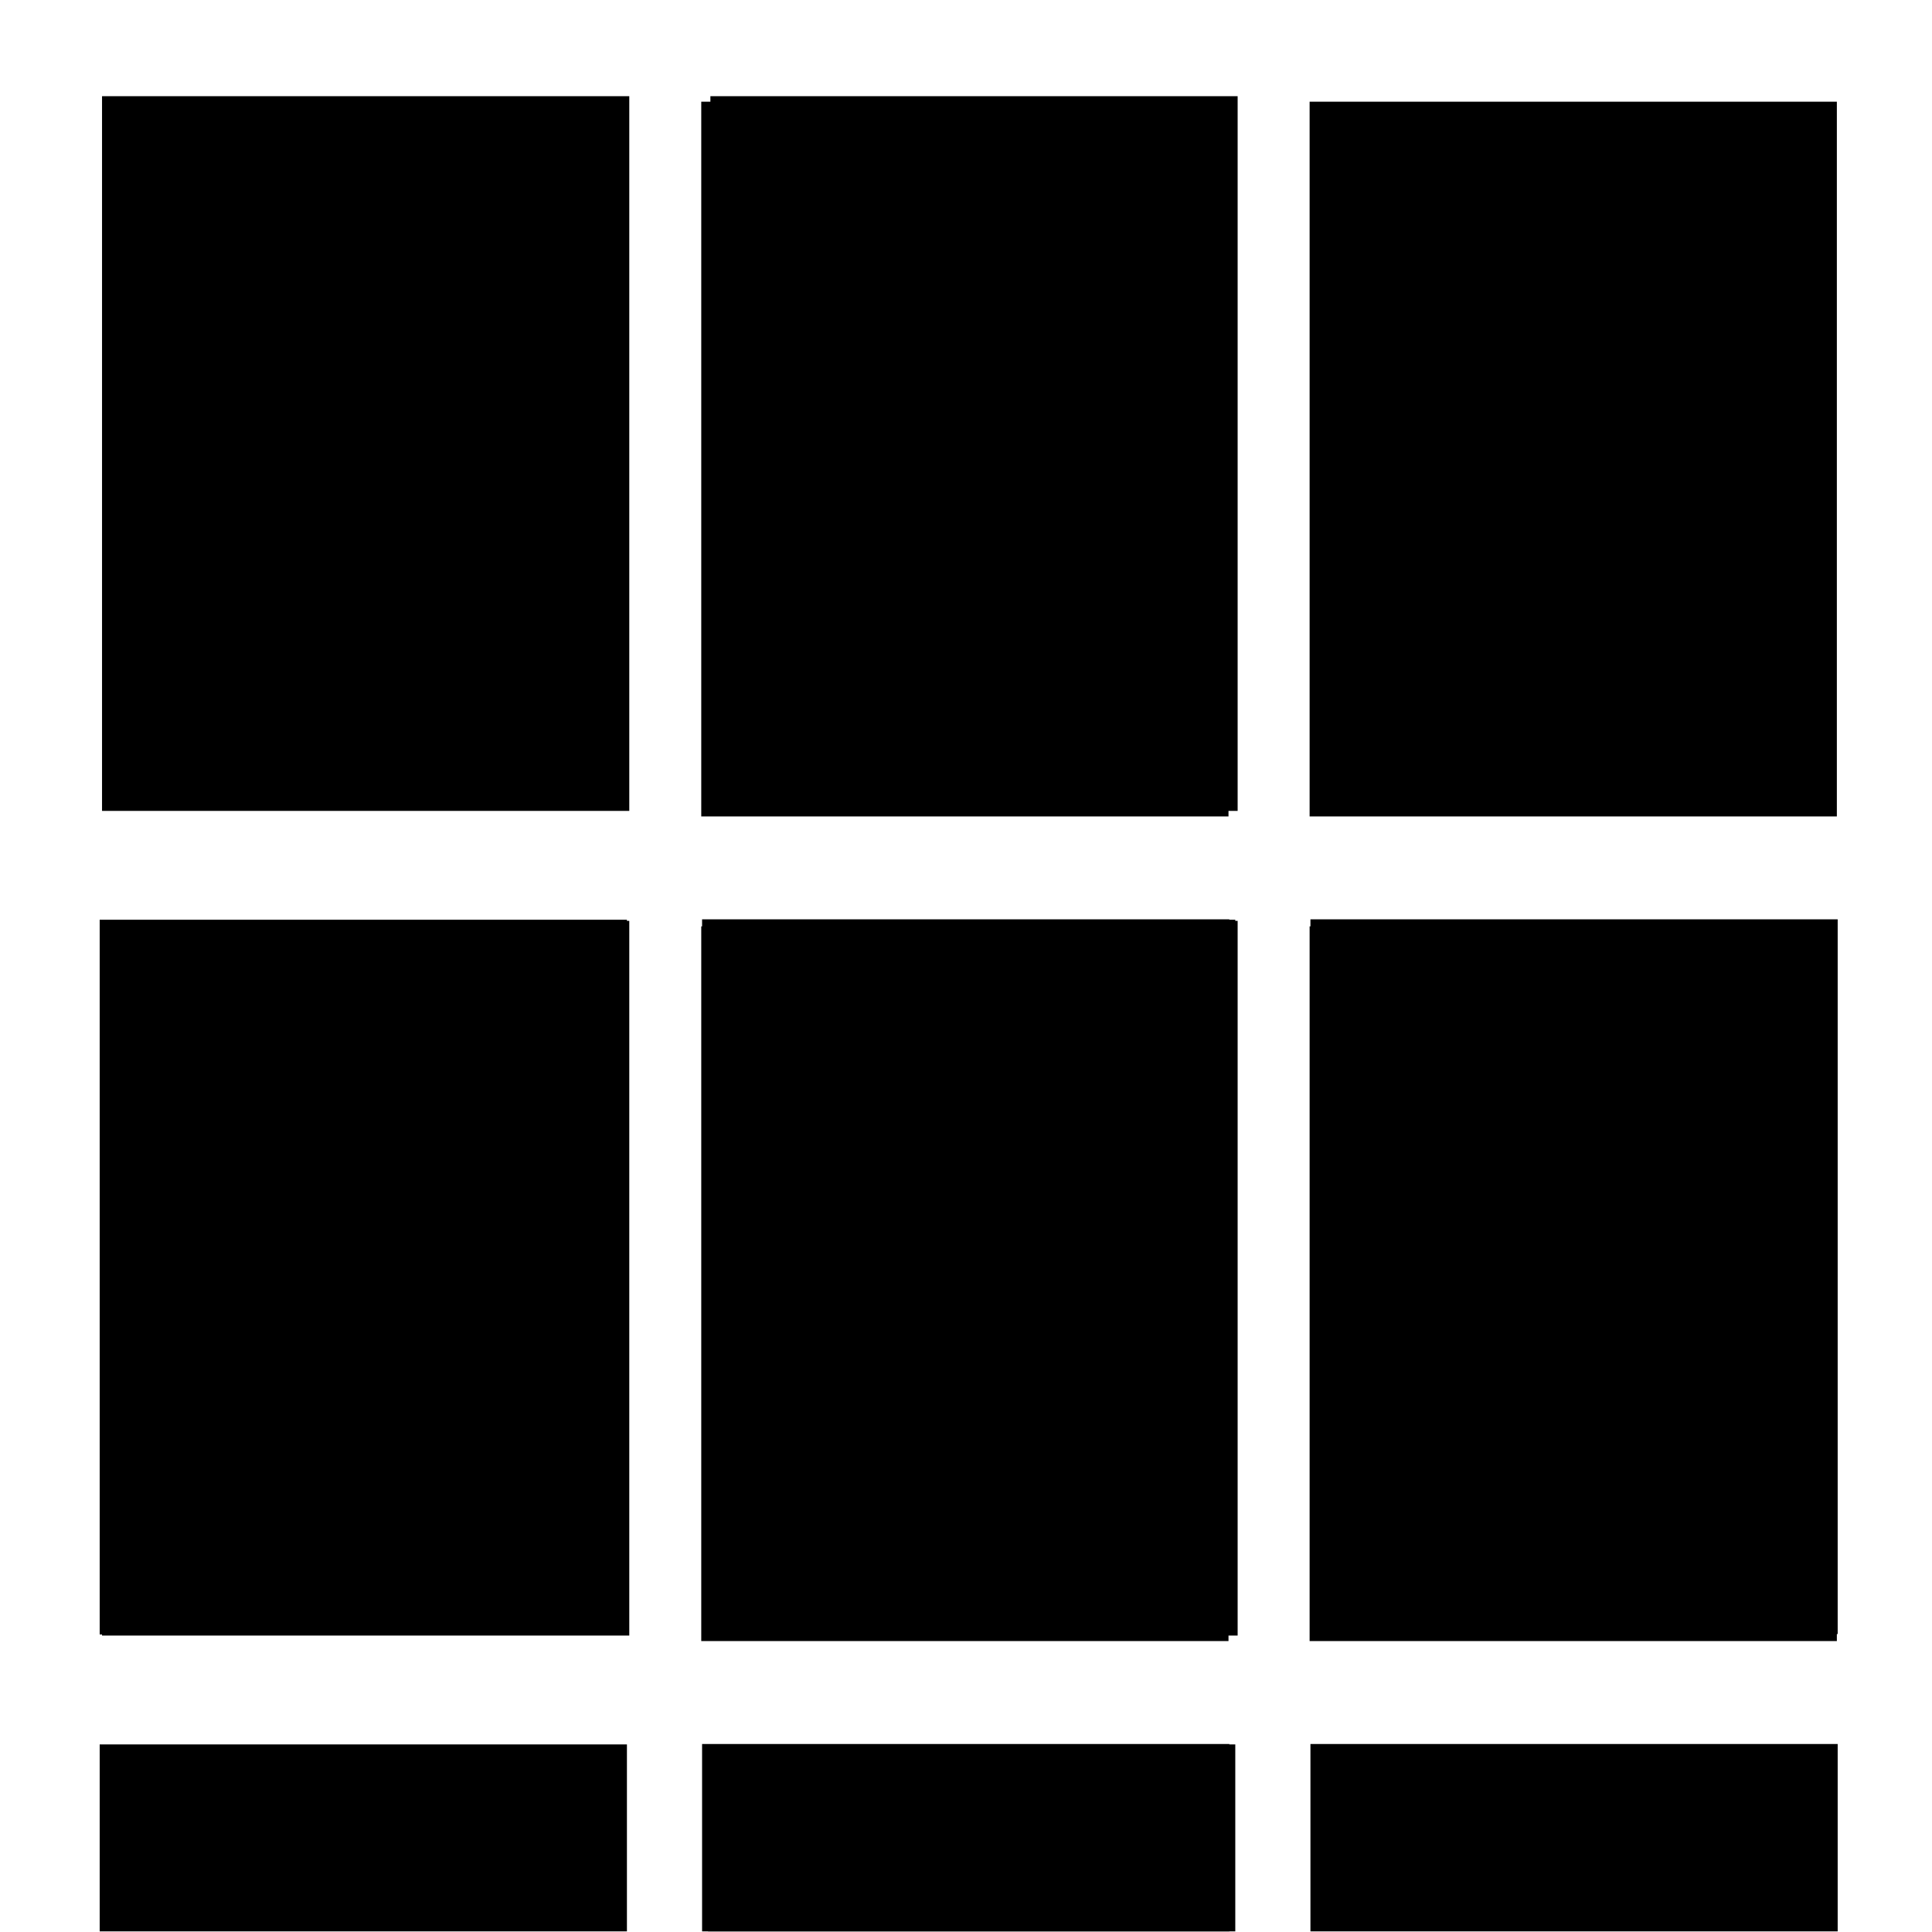
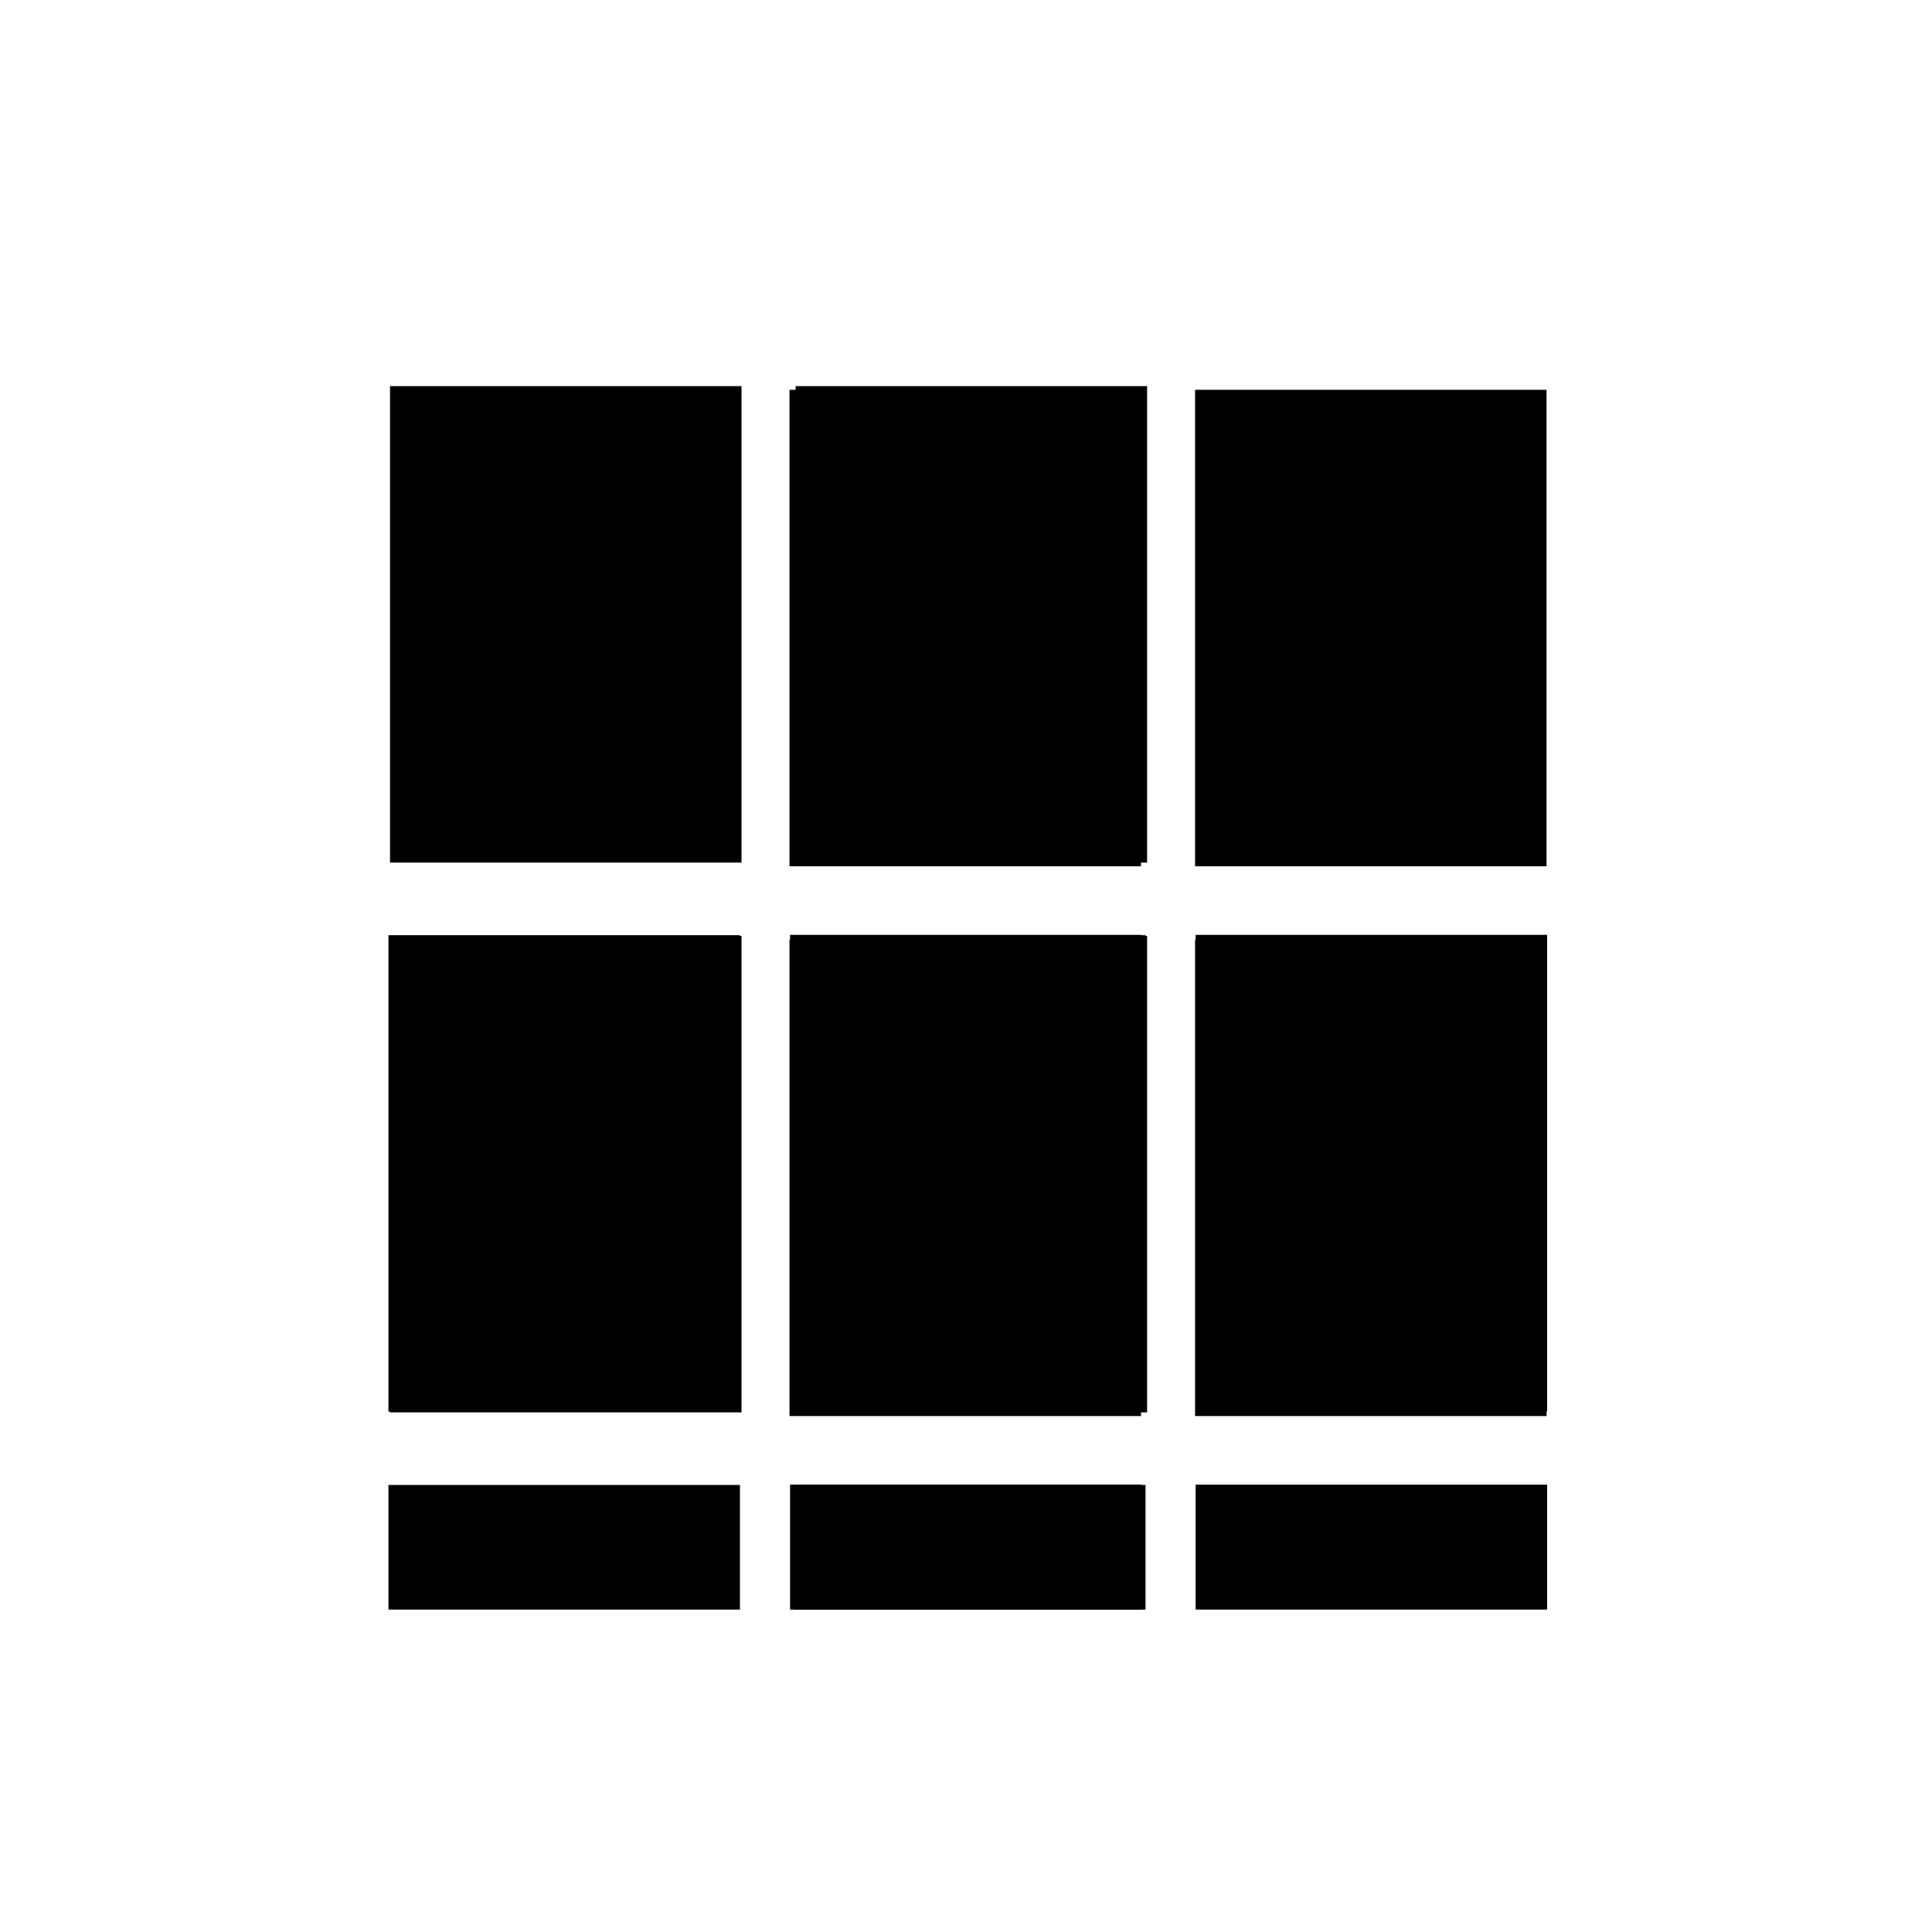
- <svg xmlns="http://www.w3.org/2000/svg" class="ionicon" viewBox="0 0 512 512" version="1.1" id="svg1" width="512" height="512">
+ <svg xmlns="http://www.w3.org/2000/svg" class="ionicon" viewBox="-128 -128 768 768" version="1.1" id="svg1" width="1024" height="1024">
  <defs id="defs1">
    <clipPath clipPathUnits="userSpaceOnUse" id="clipPath7">
      <rect style="fill:#000000;stroke-width:0.999" id="rect7" width="661.612" height="510.536" x="-41.676" y="1.302" />
    </clipPath>
    <clipPath clipPathUnits="userSpaceOnUse" id="clipPath8">
      <rect style="fill:#000000;stroke-width:0.999" id="rect8" width="661.612" height="510.536" x="-41.676" y="1.302" />
    </clipPath>
    <clipPath clipPathUnits="userSpaceOnUse" id="clipPath9">
      <rect style="fill:#000000;stroke-width:0.999" id="rect9" width="661.612" height="510.536" x="-41.676" y="1.302" />
    </clipPath>
    <clipPath clipPathUnits="userSpaceOnUse" id="clipPath10">
      <rect style="fill:#000000;stroke-width:0.999" id="rect10" width="661.612" height="510.536" x="-41.676" y="1.302" />
    </clipPath>
  </defs>
  <path d="M 166.766,214.897 H 27.041 V 25.492 H 166.766 Z m 161.221,0 H 188.262 V 25.492 H 327.987 Z M 166.766,433.441 H 27.041 V 244.036 H 166.766 Z m 161.221,0 H 188.262 V 244.036 h 139.725 z" id="path1" style="stroke-width:0.782" clip-path="url(#clipPath10)" />
  <path d="M 325.565,216.359 H 185.84 V 26.954 h 139.725 z m 161.221,0 H 347.061 V 26.954 H 486.787 Z M 325.565,434.904 H 185.84 V 245.498 h 139.725 z m 161.221,0 H 347.061 V 245.498 h 139.725 z" id="path1-6" style="stroke-width:0.782" clip-path="url(#clipPath9)" />
  <path d="M 325.784,433.037 H 186.059 V 243.631 h 139.725 z m 161.221,0 H 347.28 V 243.631 H 487.006 Z M 325.784,651.581 H 186.059 V 462.176 h 139.725 z m 161.221,0 H 347.28 V 462.176 h 139.725 z" id="path1-3" style="stroke-width:0.782" clip-path="url(#clipPath8)" />
  <path d="M 166.142,433.151 H 26.417 V 243.746 H 166.142 Z m 161.221,0 H 187.639 V 243.746 H 327.364 Z M 166.142,651.695 H 26.417 V 462.29 H 166.142 Z m 161.221,0 H 187.639 V 462.29 h 139.725 z" id="path1-1" style="stroke-width:0.782" clip-path="url(#clipPath7)" />
</svg>
